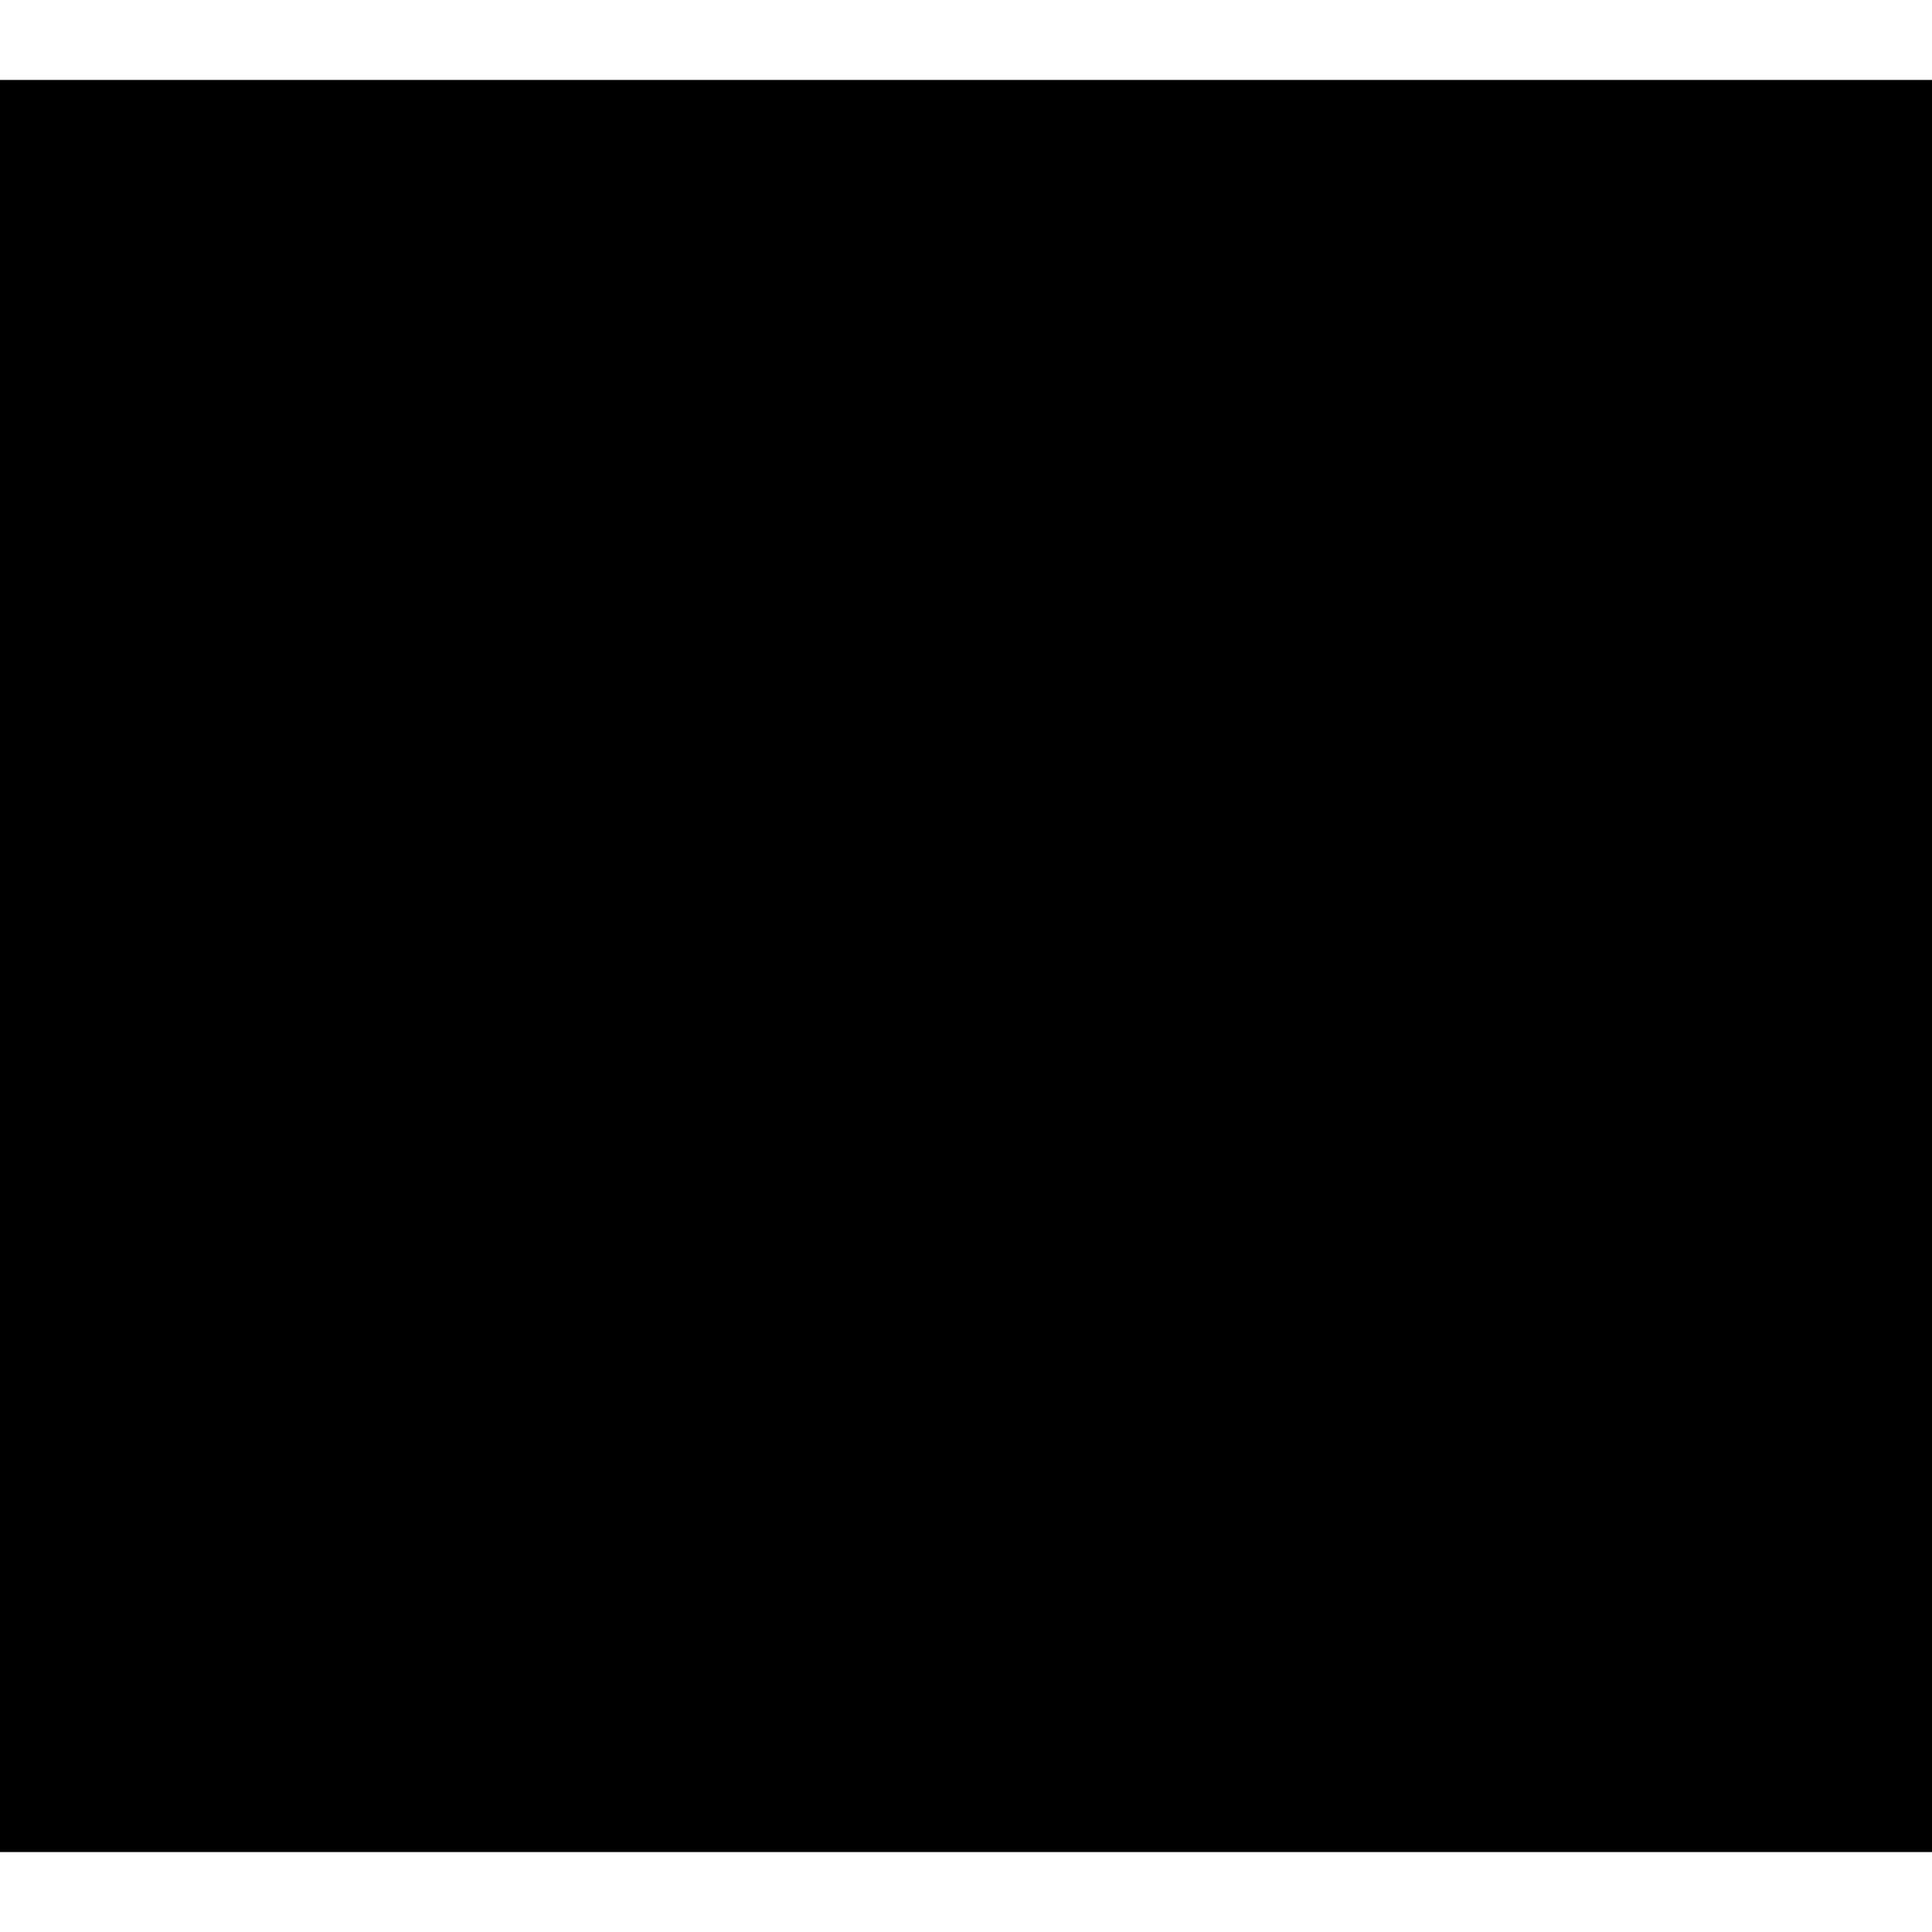
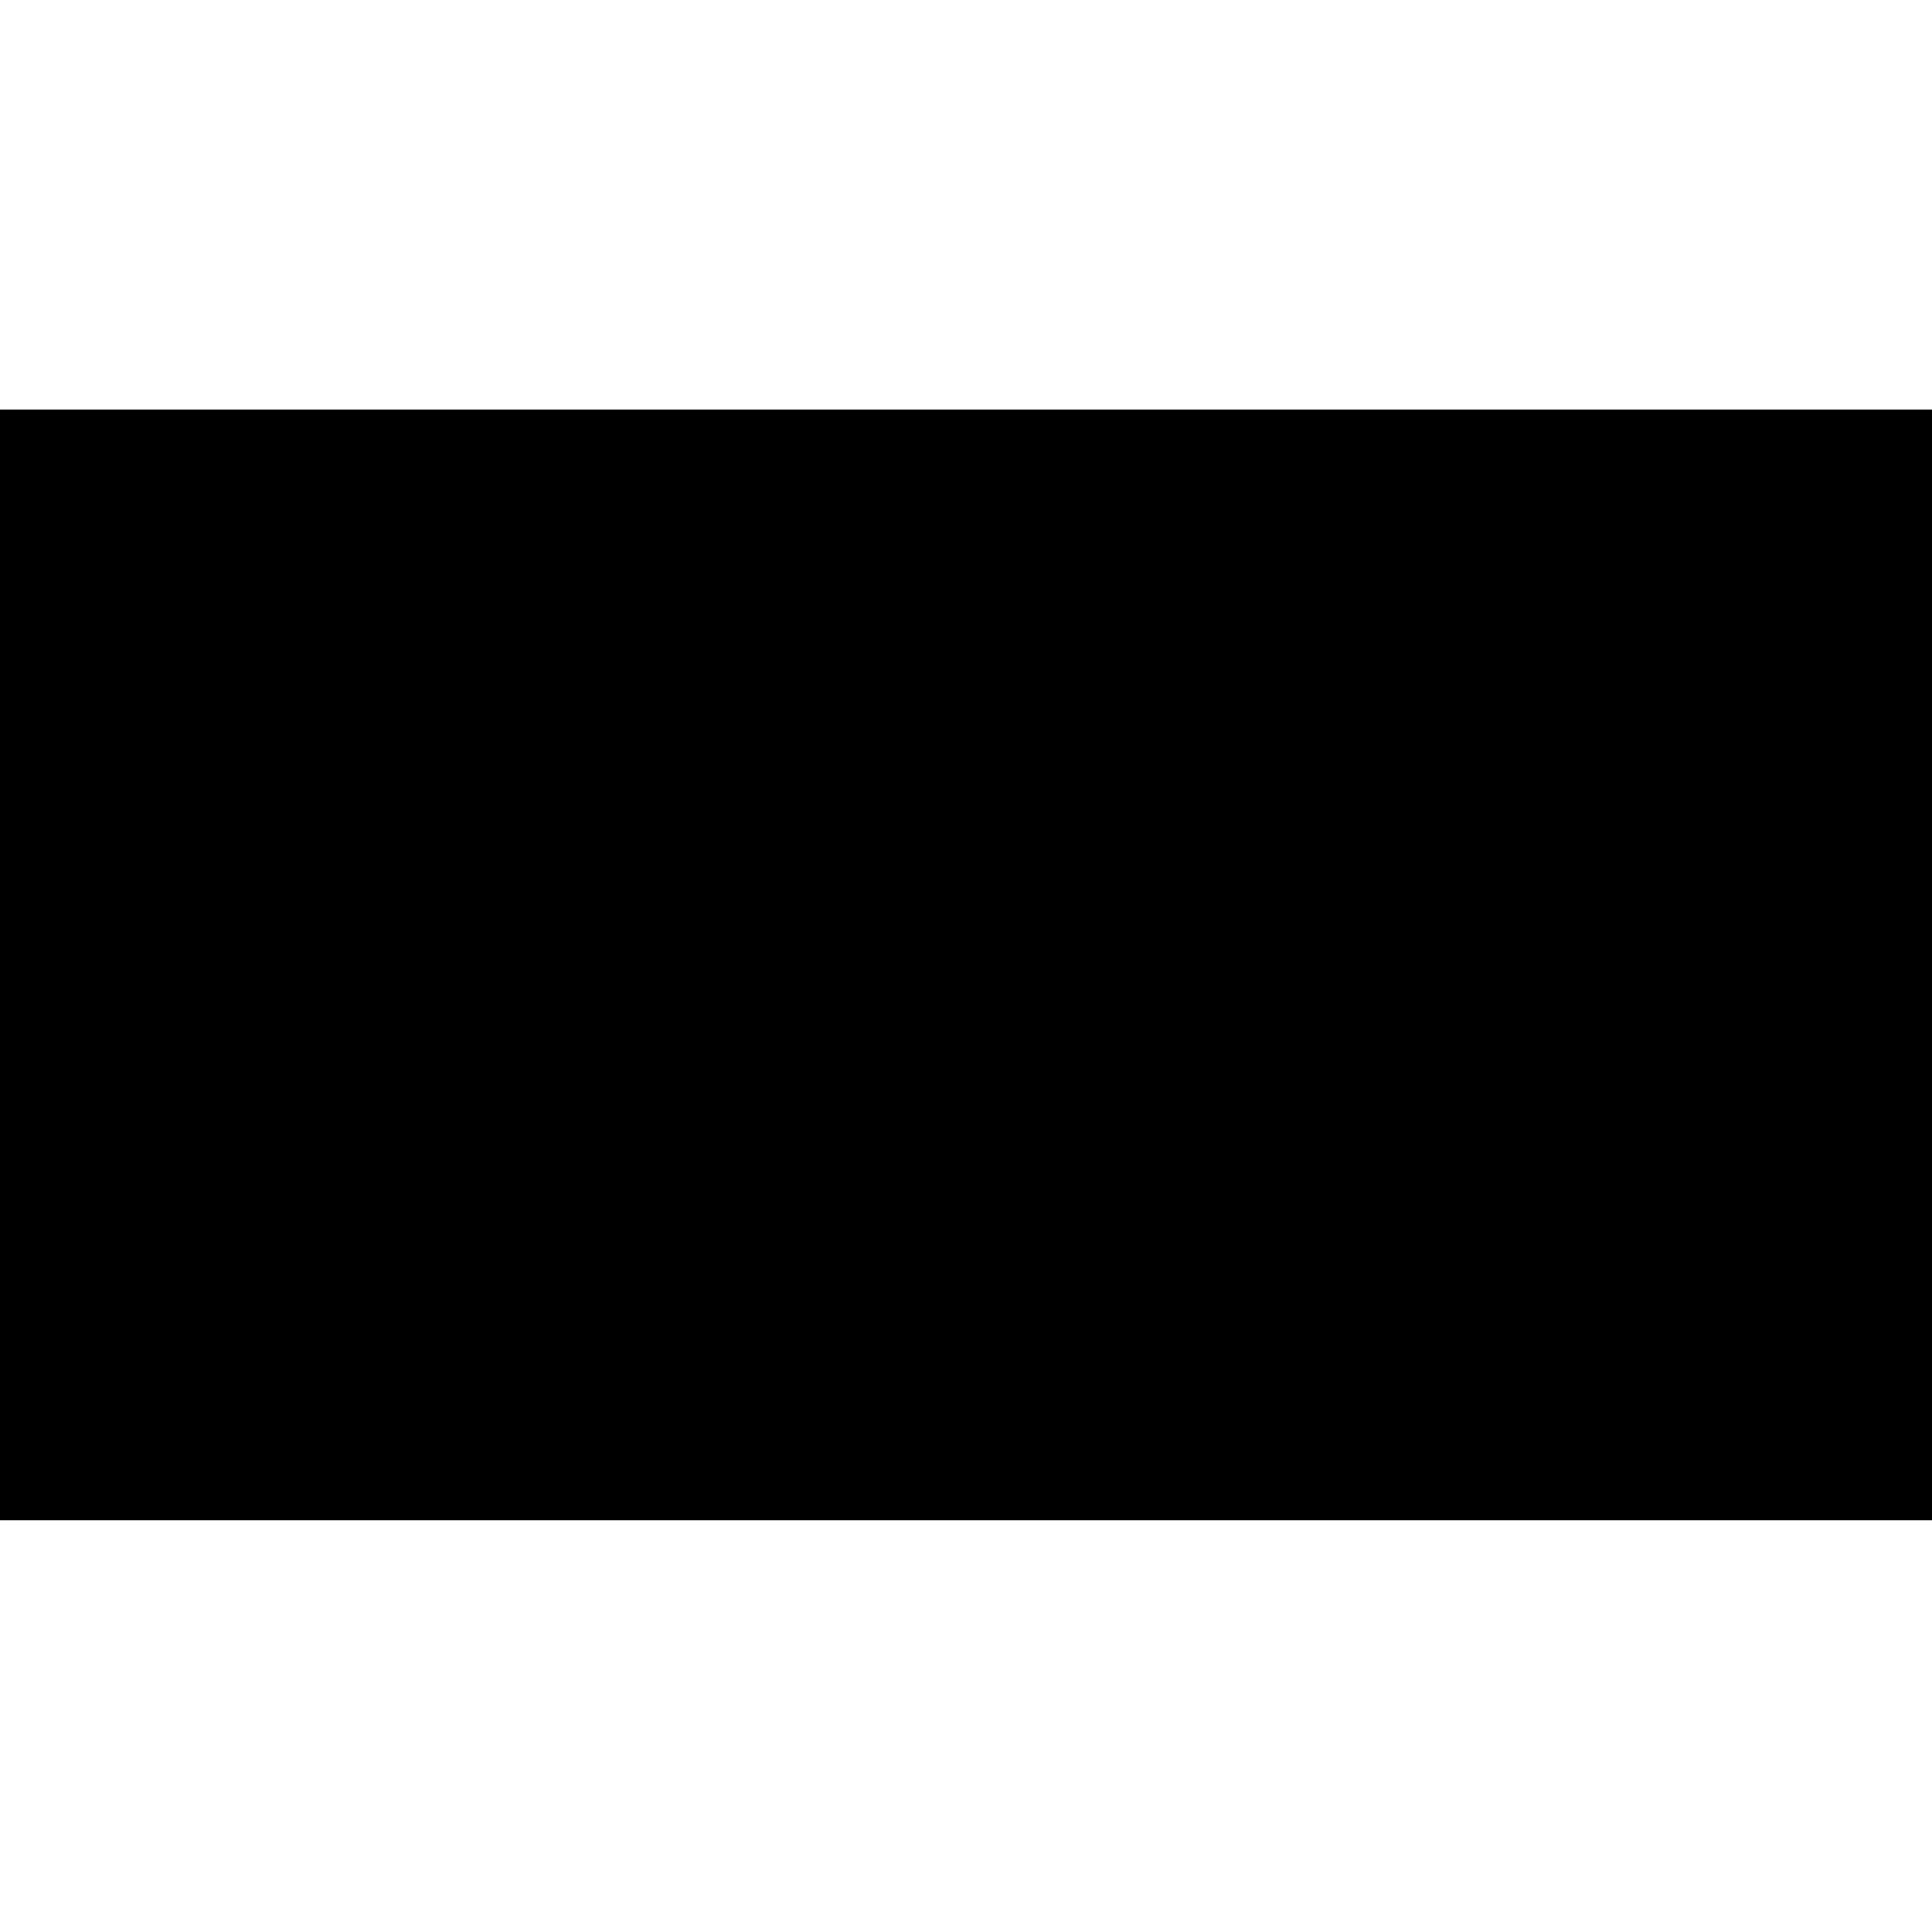
- <svg xmlns="http://www.w3.org/2000/svg" version="1.0" width="145pt" height="145pt" viewBox="0 0 145 145" preserveAspectRatio="xMidYMid meet">
-   <g transform="translate(0,145) scale(0.1,-0.1)" fill="#000000" stroke="none">
-     <path d="M0 725 l0 -665 725 0 725 0 0 665 0 665 -725 0 -725 0 0 -665z" />
+ <svg xmlns="http://www.w3.org/2000/svg" version="1.0" width="901pt" height="901pt" viewBox="0 0 901 901" preserveAspectRatio="xMidYMid meet">
+   <g transform="translate(0,901) scale(0.1,-0.1)" fill="#000000" stroke="none">
+     <path d="M0 4510 l0 -2590 4505 0 4505 0 0 2590 0 2590 -4505 0 -4505 0 0 -2590z" />
  </g>
</svg>
